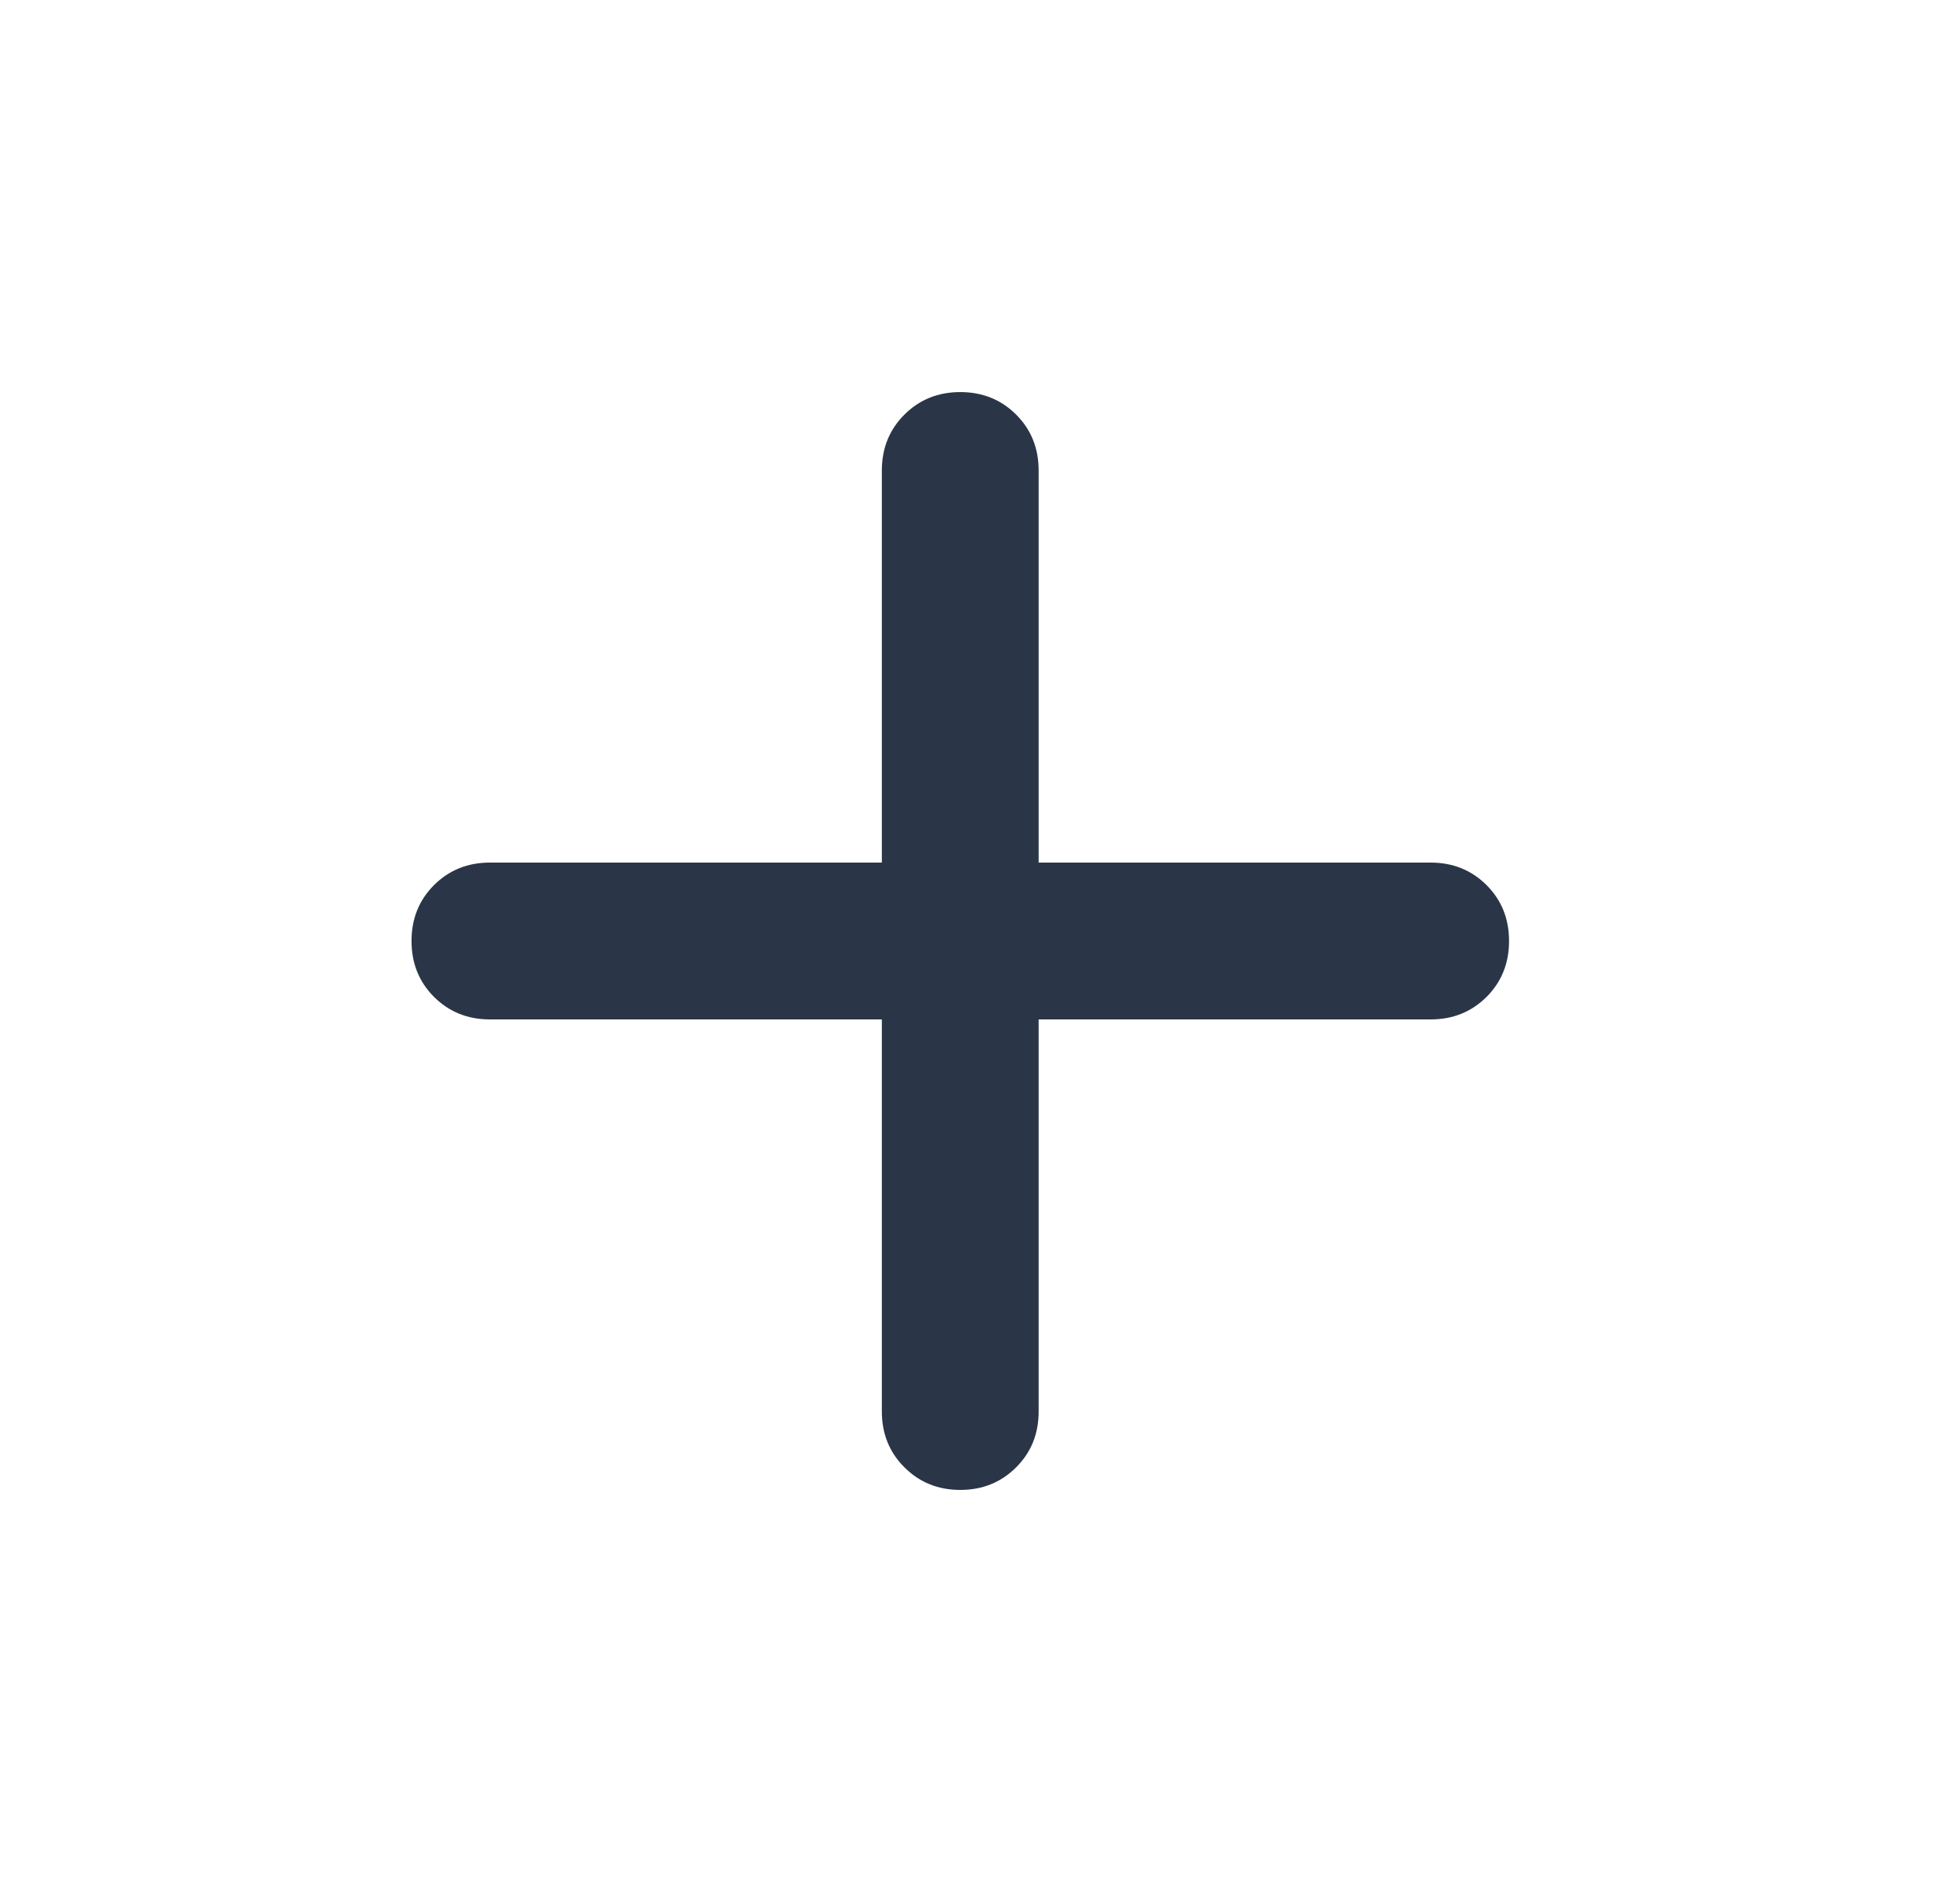
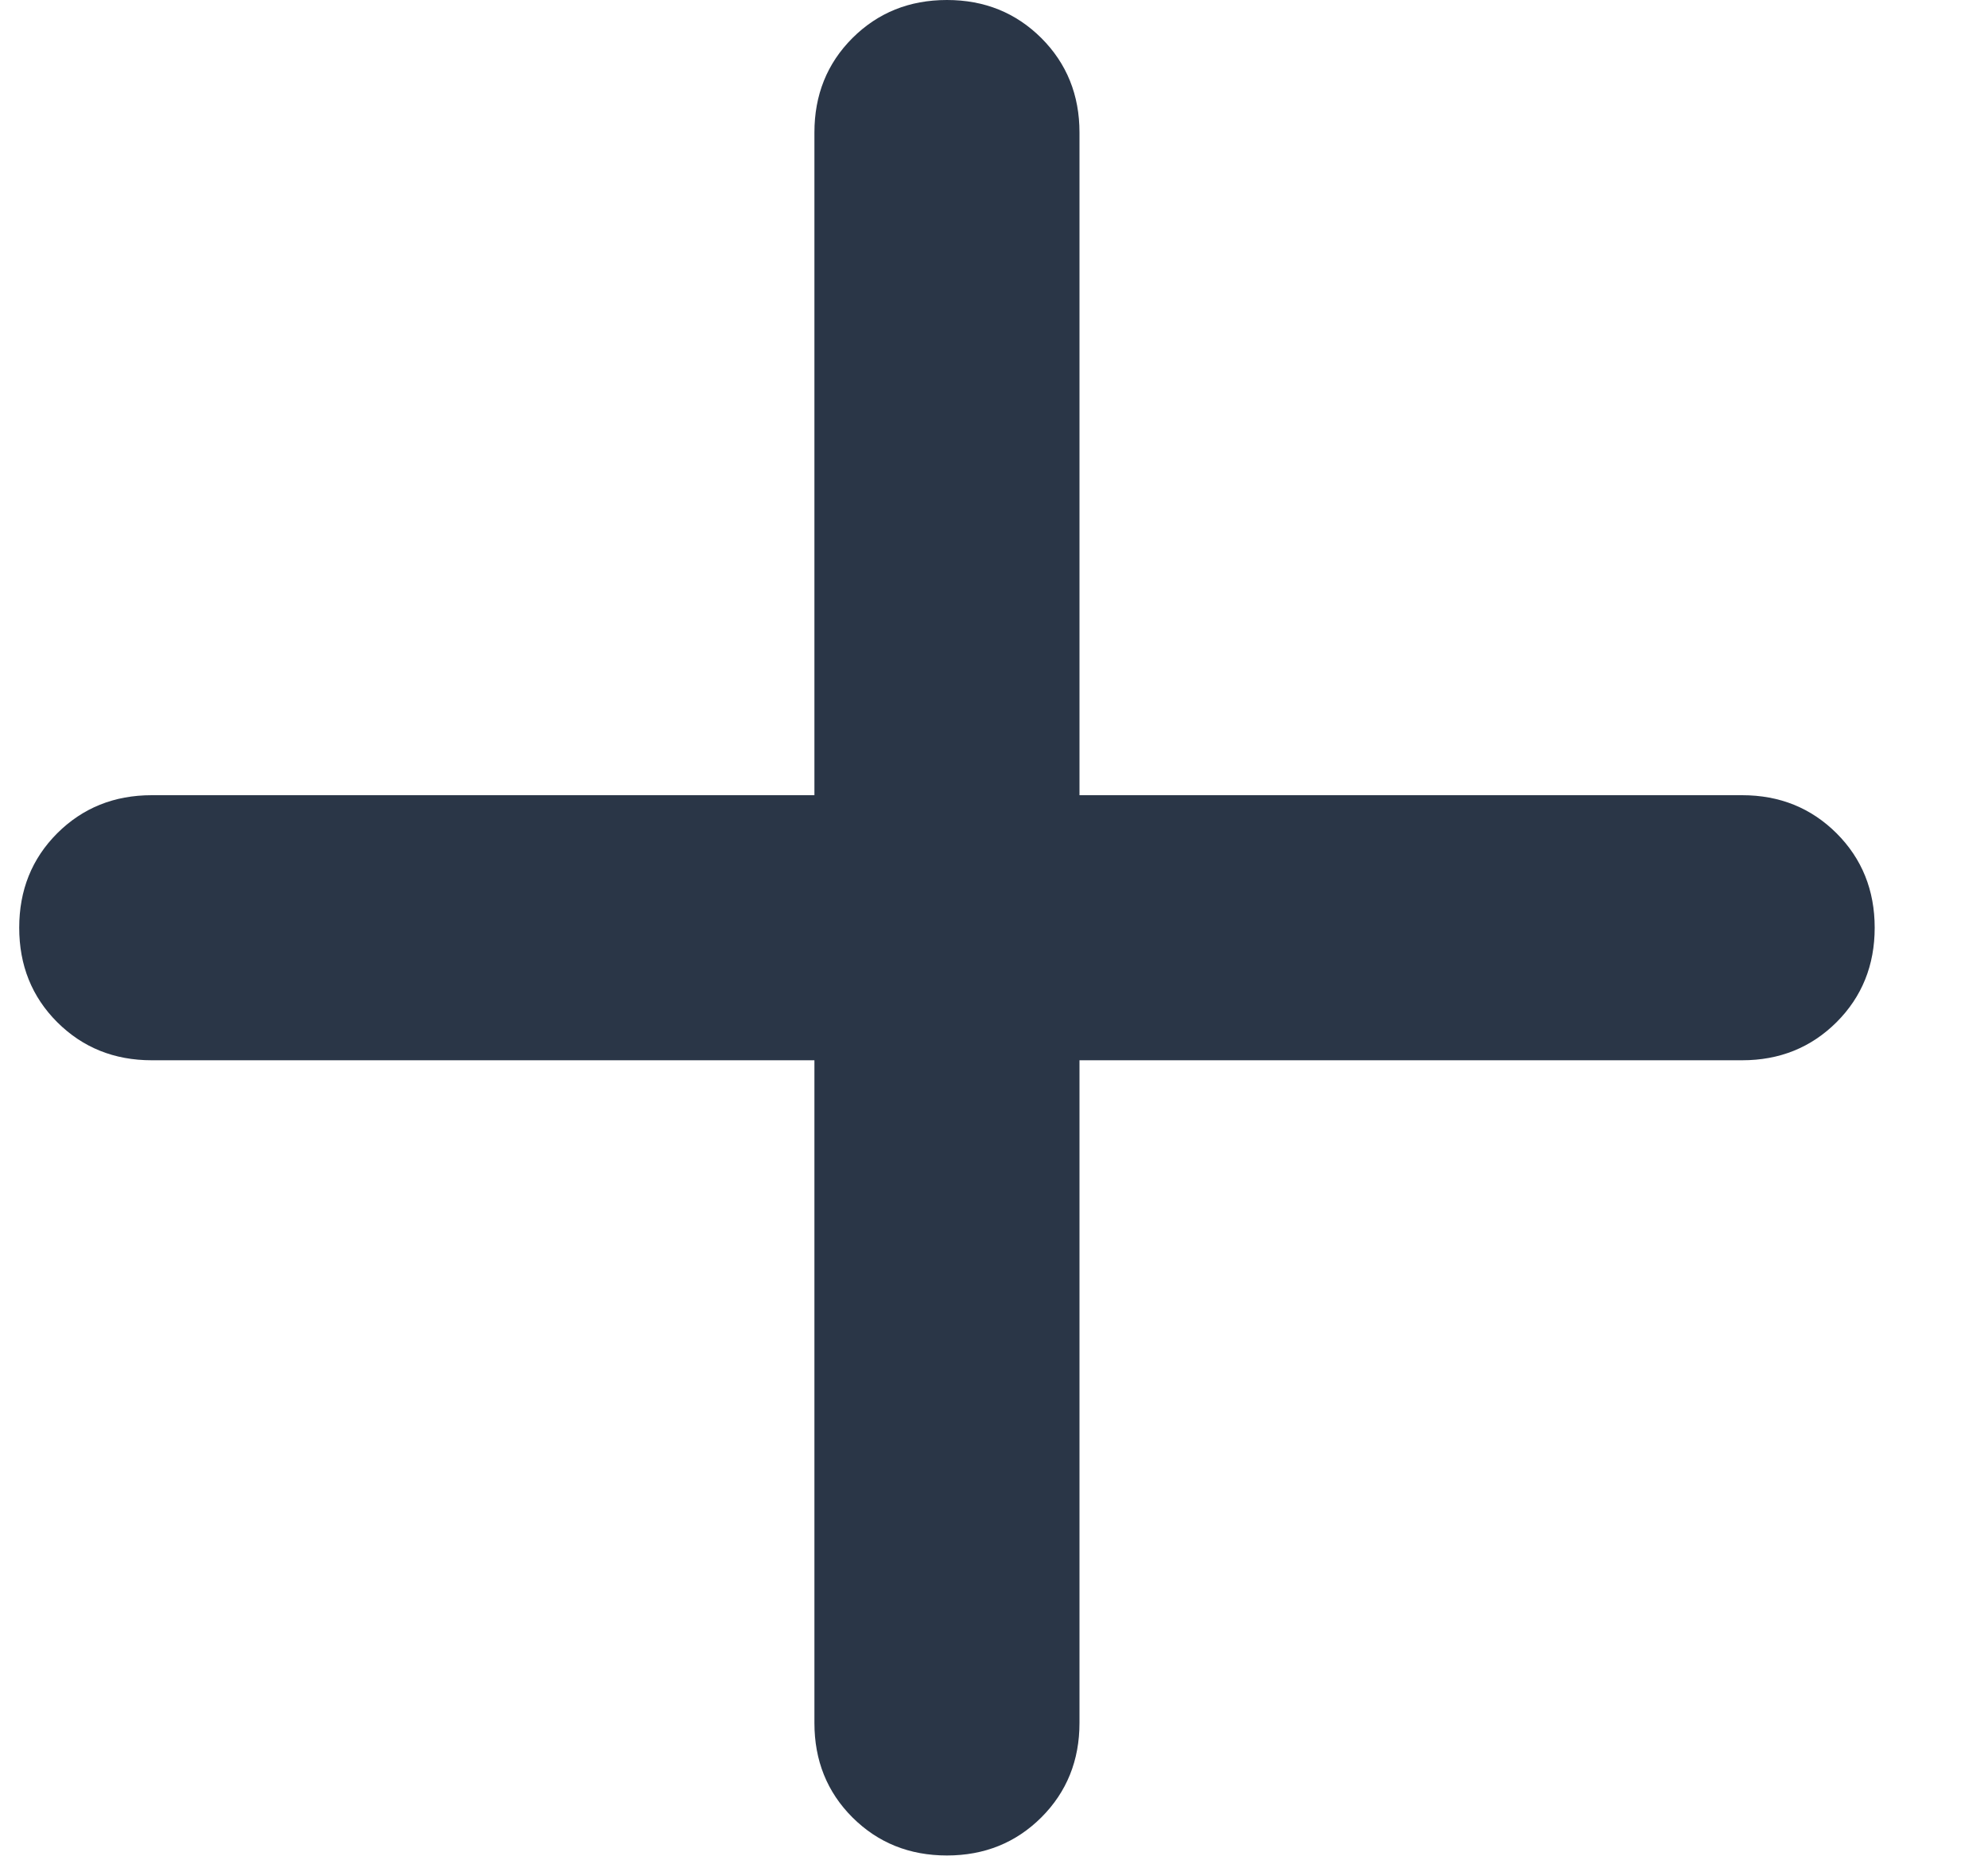
- <svg xmlns="http://www.w3.org/2000/svg" width="25" height="24" viewBox="0 0 25 24" fill="none">
-   <g id="Subtasks icons11">
-     <mask id="mask0_75601_15213" style="mask-type:alpha" maskUnits="userSpaceOnUse" x="0" y="0" width="25" height="24">
-       <rect id="Bounding box" x="0.249" width="24" height="24" fill="#D9D9D9" />
-     </mask>
-     <g mask="url(#mask0_75601_15213)">
-       <path id="add" d="M11.248 13H6.249C5.965 13 5.728 12.904 5.536 12.713C5.344 12.521 5.249 12.283 5.249 12C5.249 11.717 5.344 11.479 5.536 11.287C5.728 11.096 5.965 11 6.249 11H11.248V6C11.248 5.717 11.344 5.479 11.536 5.287C11.728 5.096 11.965 5 12.248 5C12.532 5 12.769 5.096 12.961 5.287C13.153 5.479 13.248 5.717 13.248 6V11H18.248C18.532 11 18.769 11.096 18.961 11.287C19.153 11.479 19.248 11.717 19.248 12C19.248 12.283 19.153 12.521 18.961 12.713C18.769 12.904 18.532 13 18.248 13H13.248V18C13.248 18.283 13.153 18.521 12.961 18.712C12.769 18.904 12.532 19 12.248 19C11.965 19 11.728 18.904 11.536 18.712C11.344 18.521 11.248 18.283 11.248 18V13Z" fill="#2A3647" />
-     </g>
-   </g>
+ <svg xmlns="http://www.w3.org/2000/svg" width="15" height="14" viewBox="0 0 15 14" fill="none">
+   <path d="M6.145 8H1.145C0.861 8 0.624 7.904 0.432 7.713C0.24 7.521 0.145 7.283 0.145 7C0.145 6.717 0.24 6.479 0.432 6.287C0.624 6.096 0.861 6 1.145 6H6.145V1C6.145 0.717 6.24 0.479 6.432 0.287C6.624 0.096 6.861 0 7.145 0C7.428 0 7.665 0.096 7.857 0.287C8.049 0.479 8.145 0.717 8.145 1V6H13.145C13.428 6 13.665 6.096 13.857 6.287C14.049 6.479 14.145 6.717 14.145 7C14.145 7.283 14.049 7.521 13.857 7.713C13.665 7.904 13.428 8 13.145 8H8.145V13C8.145 13.283 8.049 13.521 7.857 13.713C7.665 13.904 7.428 14 7.145 14C6.861 14 6.624 13.904 6.432 13.713C6.24 13.521 6.145 13.283 6.145 13V8Z" fill="#2A3647" />
</svg>
